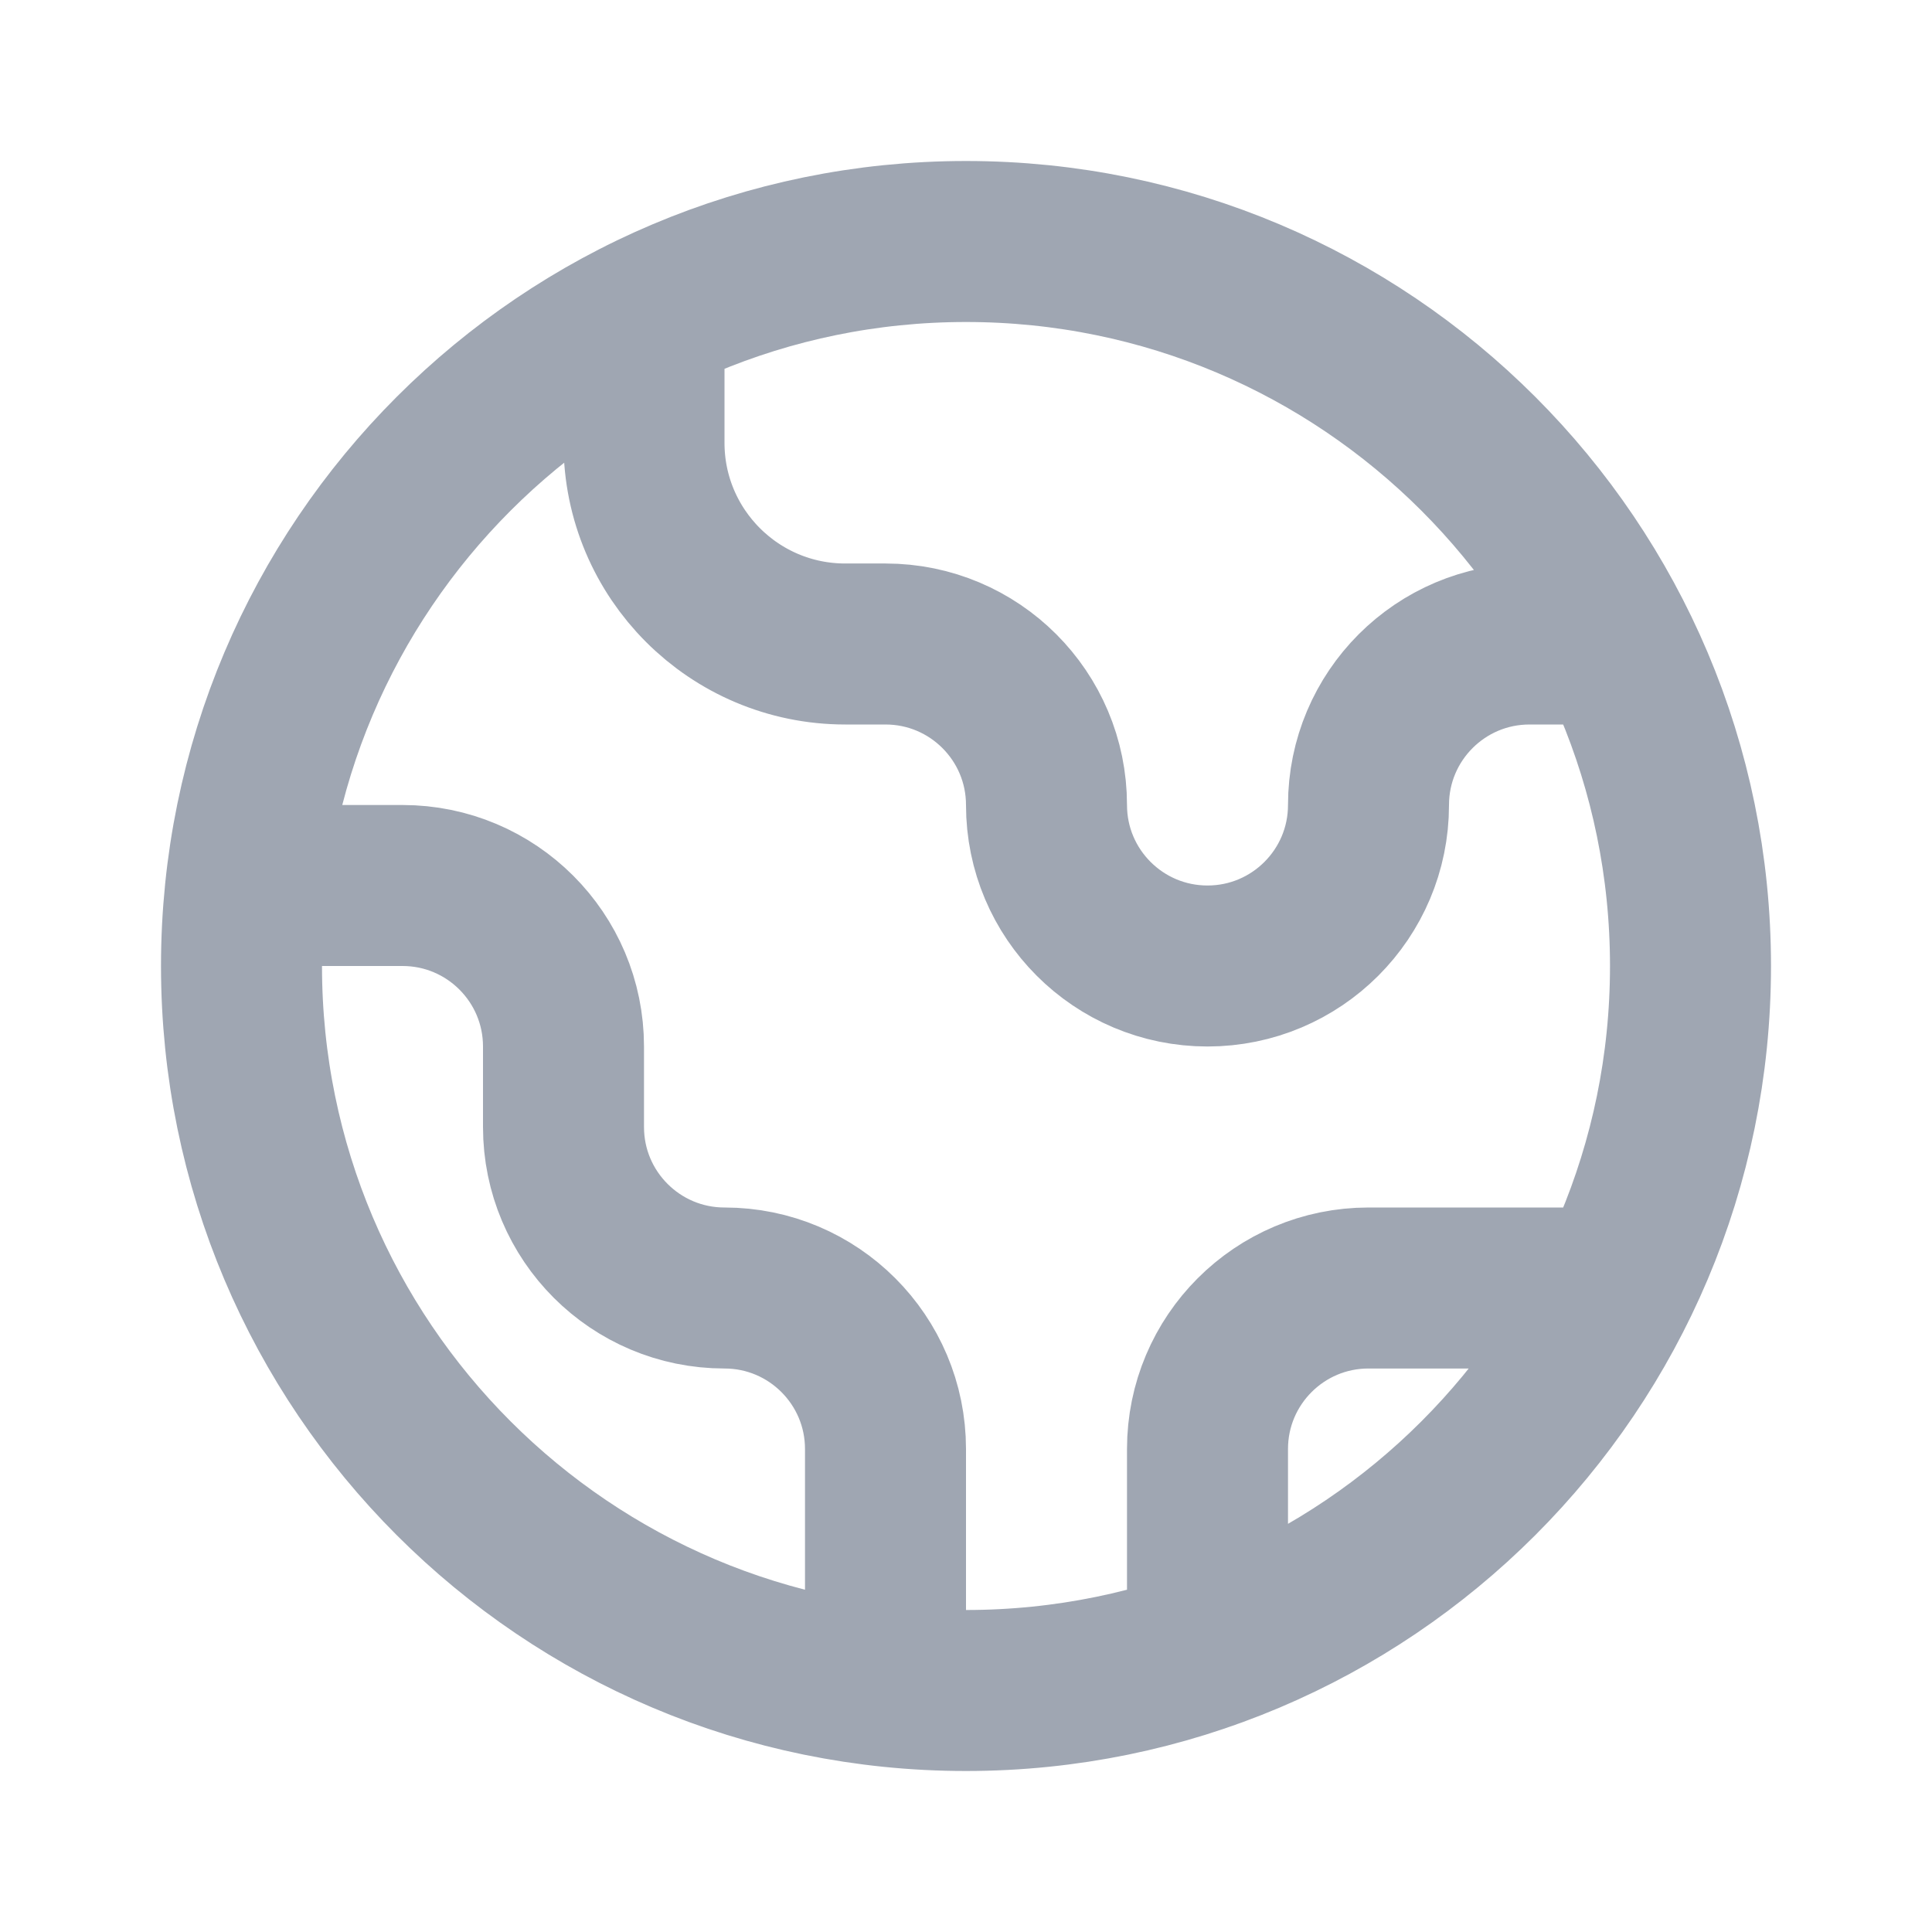
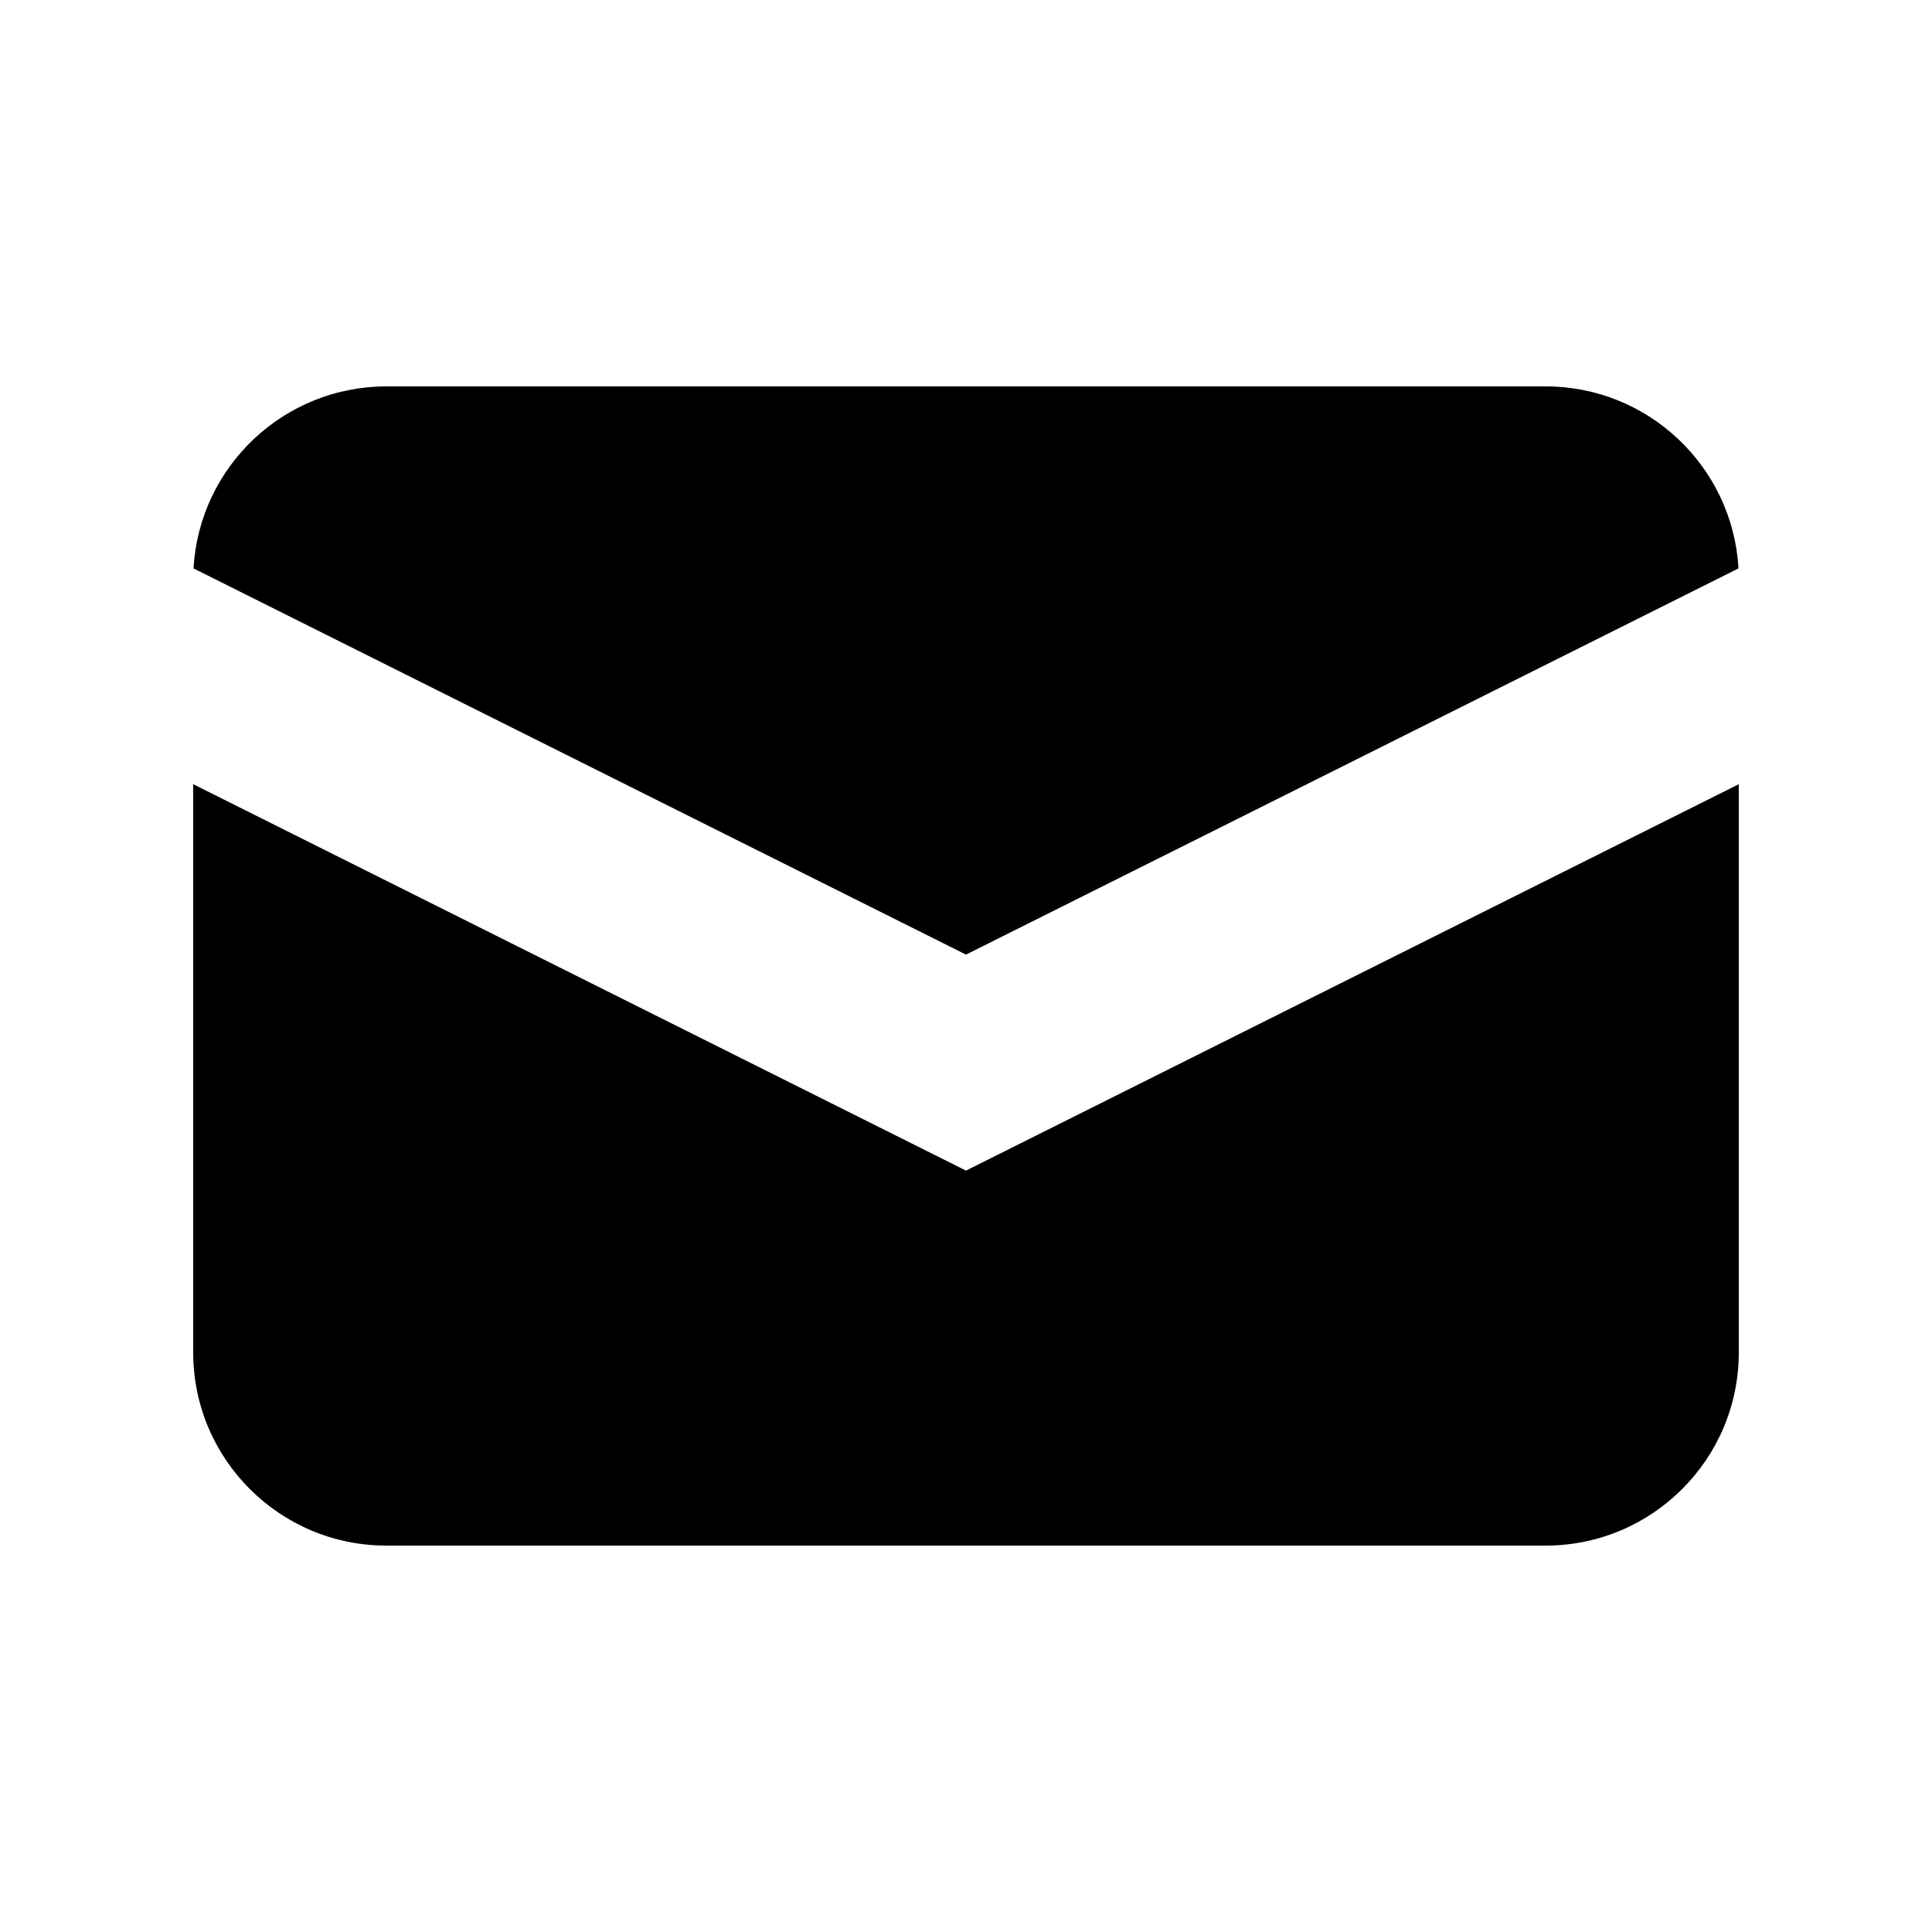
- <svg xmlns="http://www.w3.org/2000/svg" fill="none" stroke-linecap="round" stroke-linejoin="round" stroke-width="2" stroke="#9fa6b2" viewBox="0 0 24 24">
-   <path d="M3.055 11H5a2 2 0 012 2v1a2 2 0 002 2 2 2 0 012 2v2.945M8 3.935V5.5A2.5 2.5 0 0010.5 8h.5a2 2 0 012 2 2 2 0 104 0 2 2 0 012-2h1.064M15 20.488V18a2 2 0 012-2h3.064M21 12a9 9 0 11-18 0 9 9 0 0118 0z" />
+ <svg fill="currentColor" viewBox="0 0 20 20">
+   <path d="M2.003 5.884L10 9.882l7.997-3.998A2 2 0 0016 4H4a2 2 0 00-1.997 1.884z" />
+   <path d="M18 8.118l-8 4-8-4V14a2 2 0 002 2h12a2 2 0 002-2V8.118z" />
</svg>
